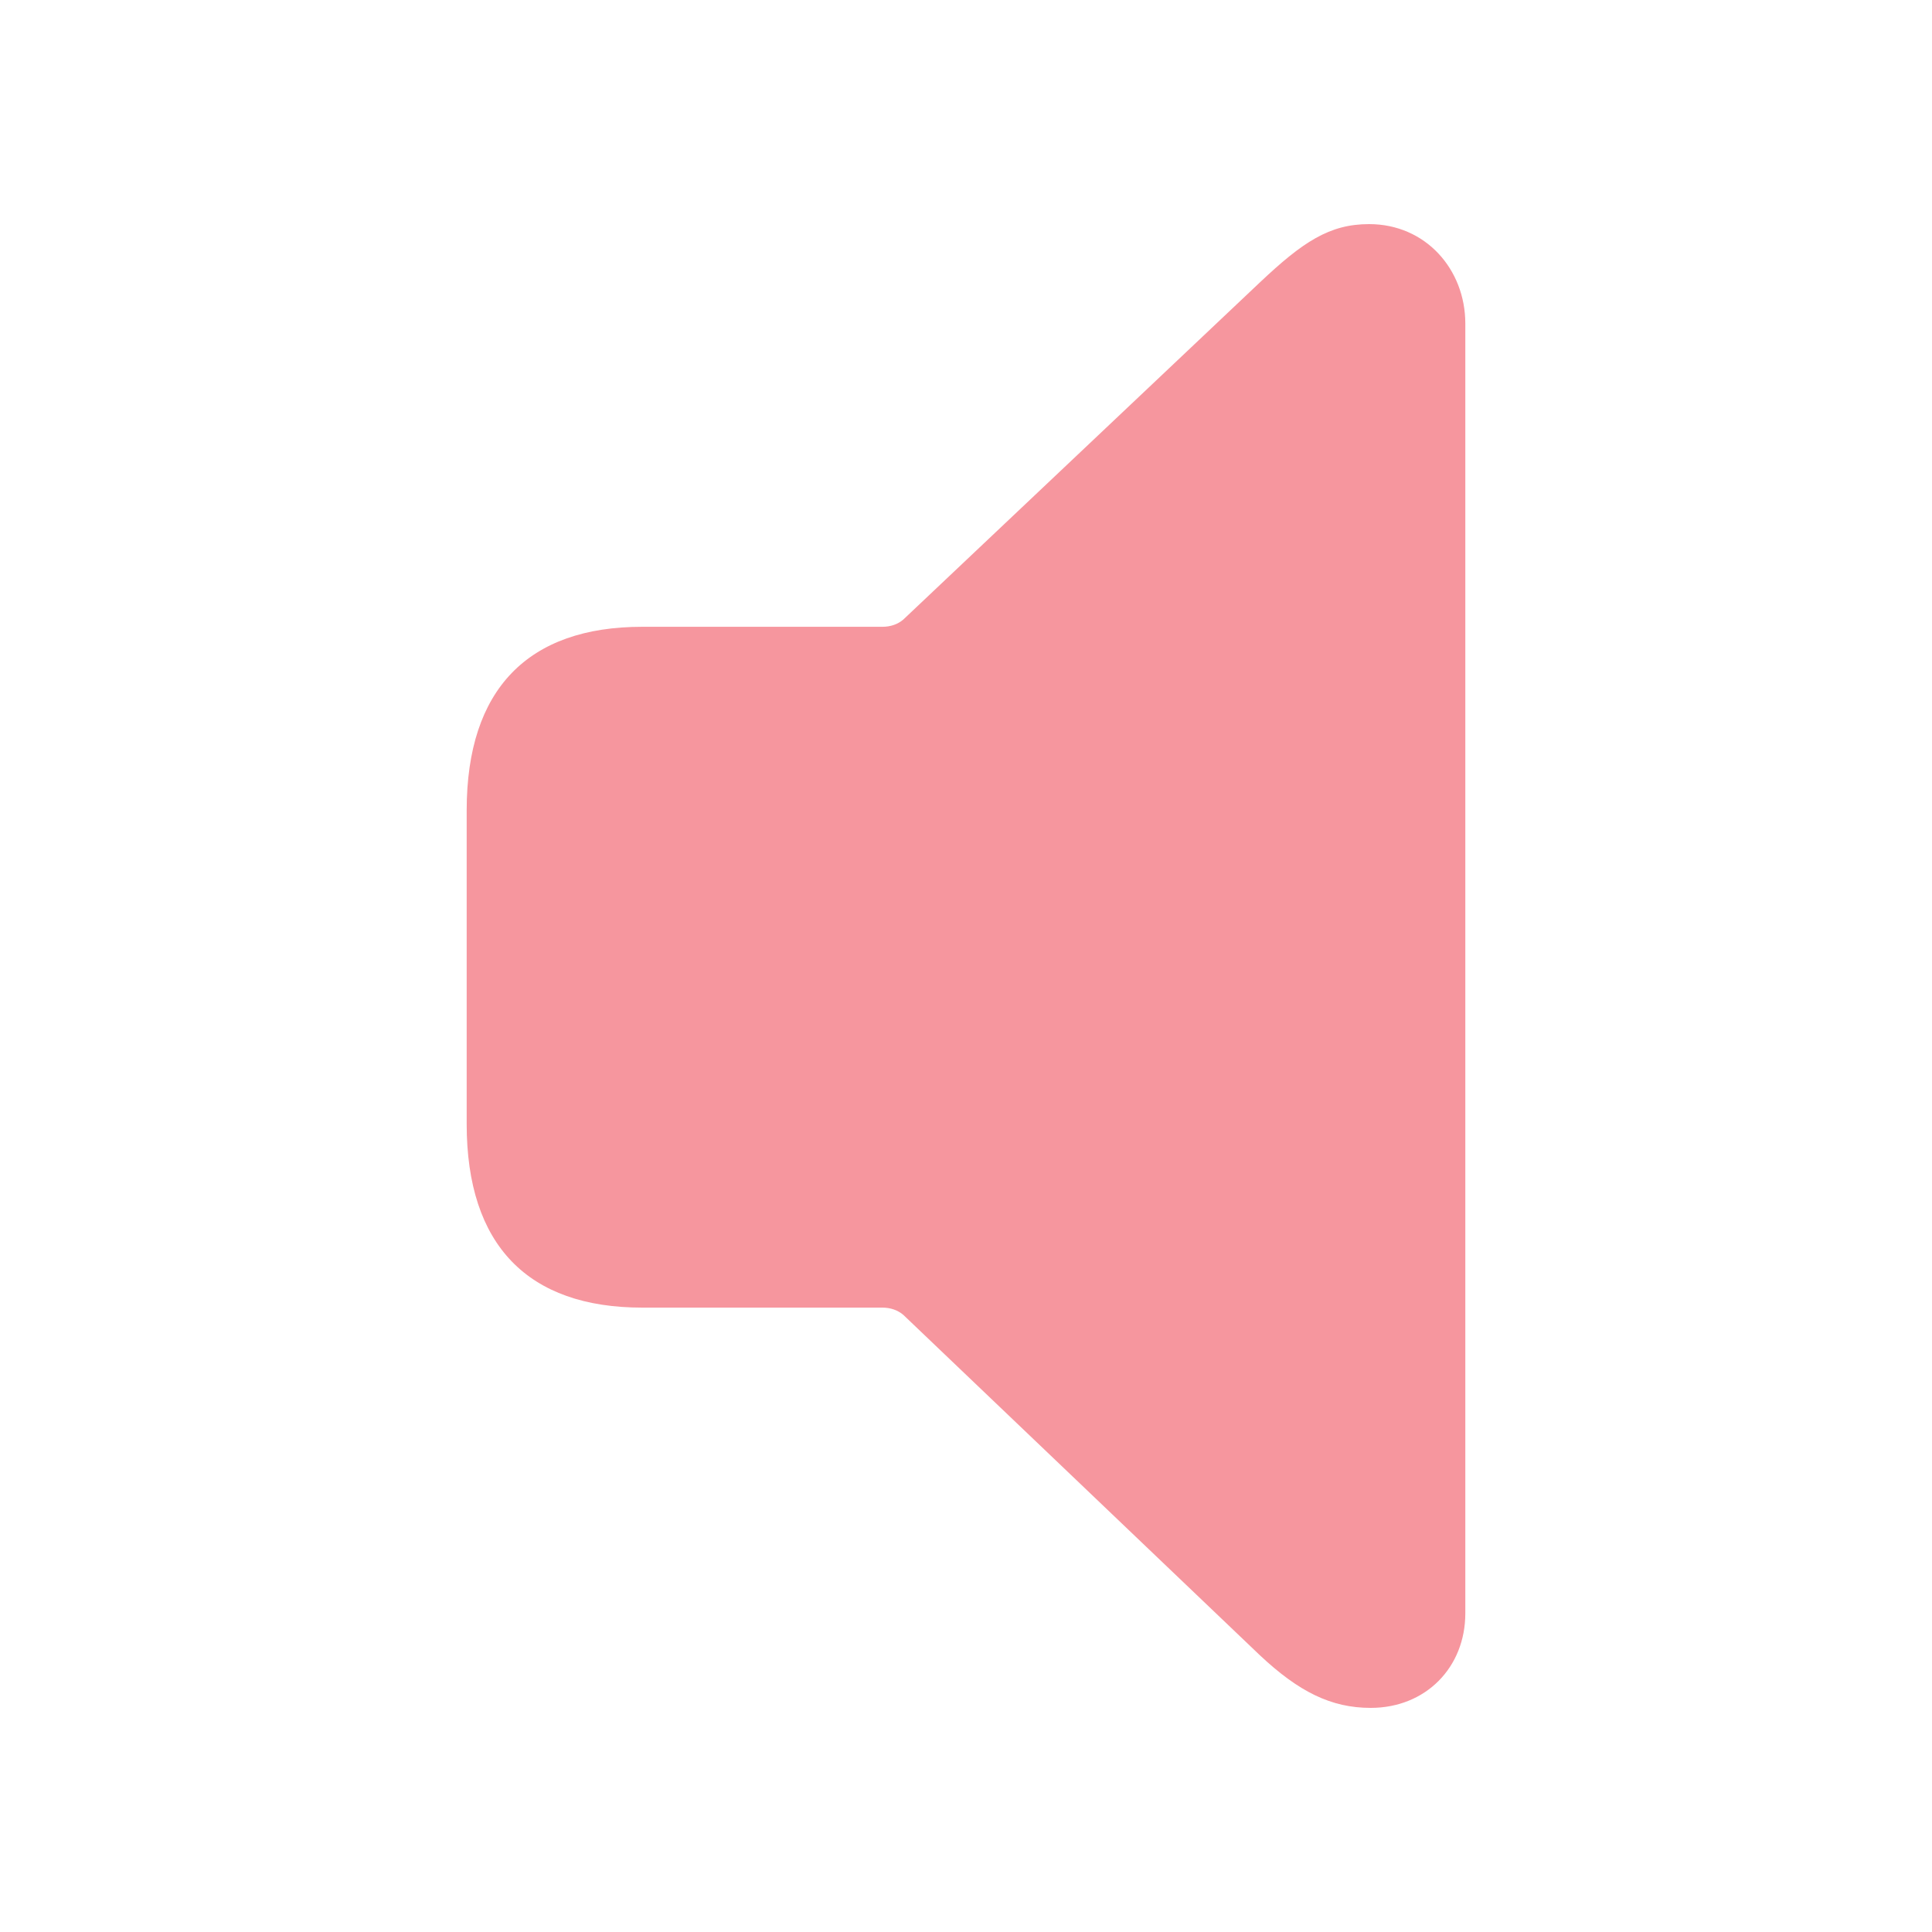
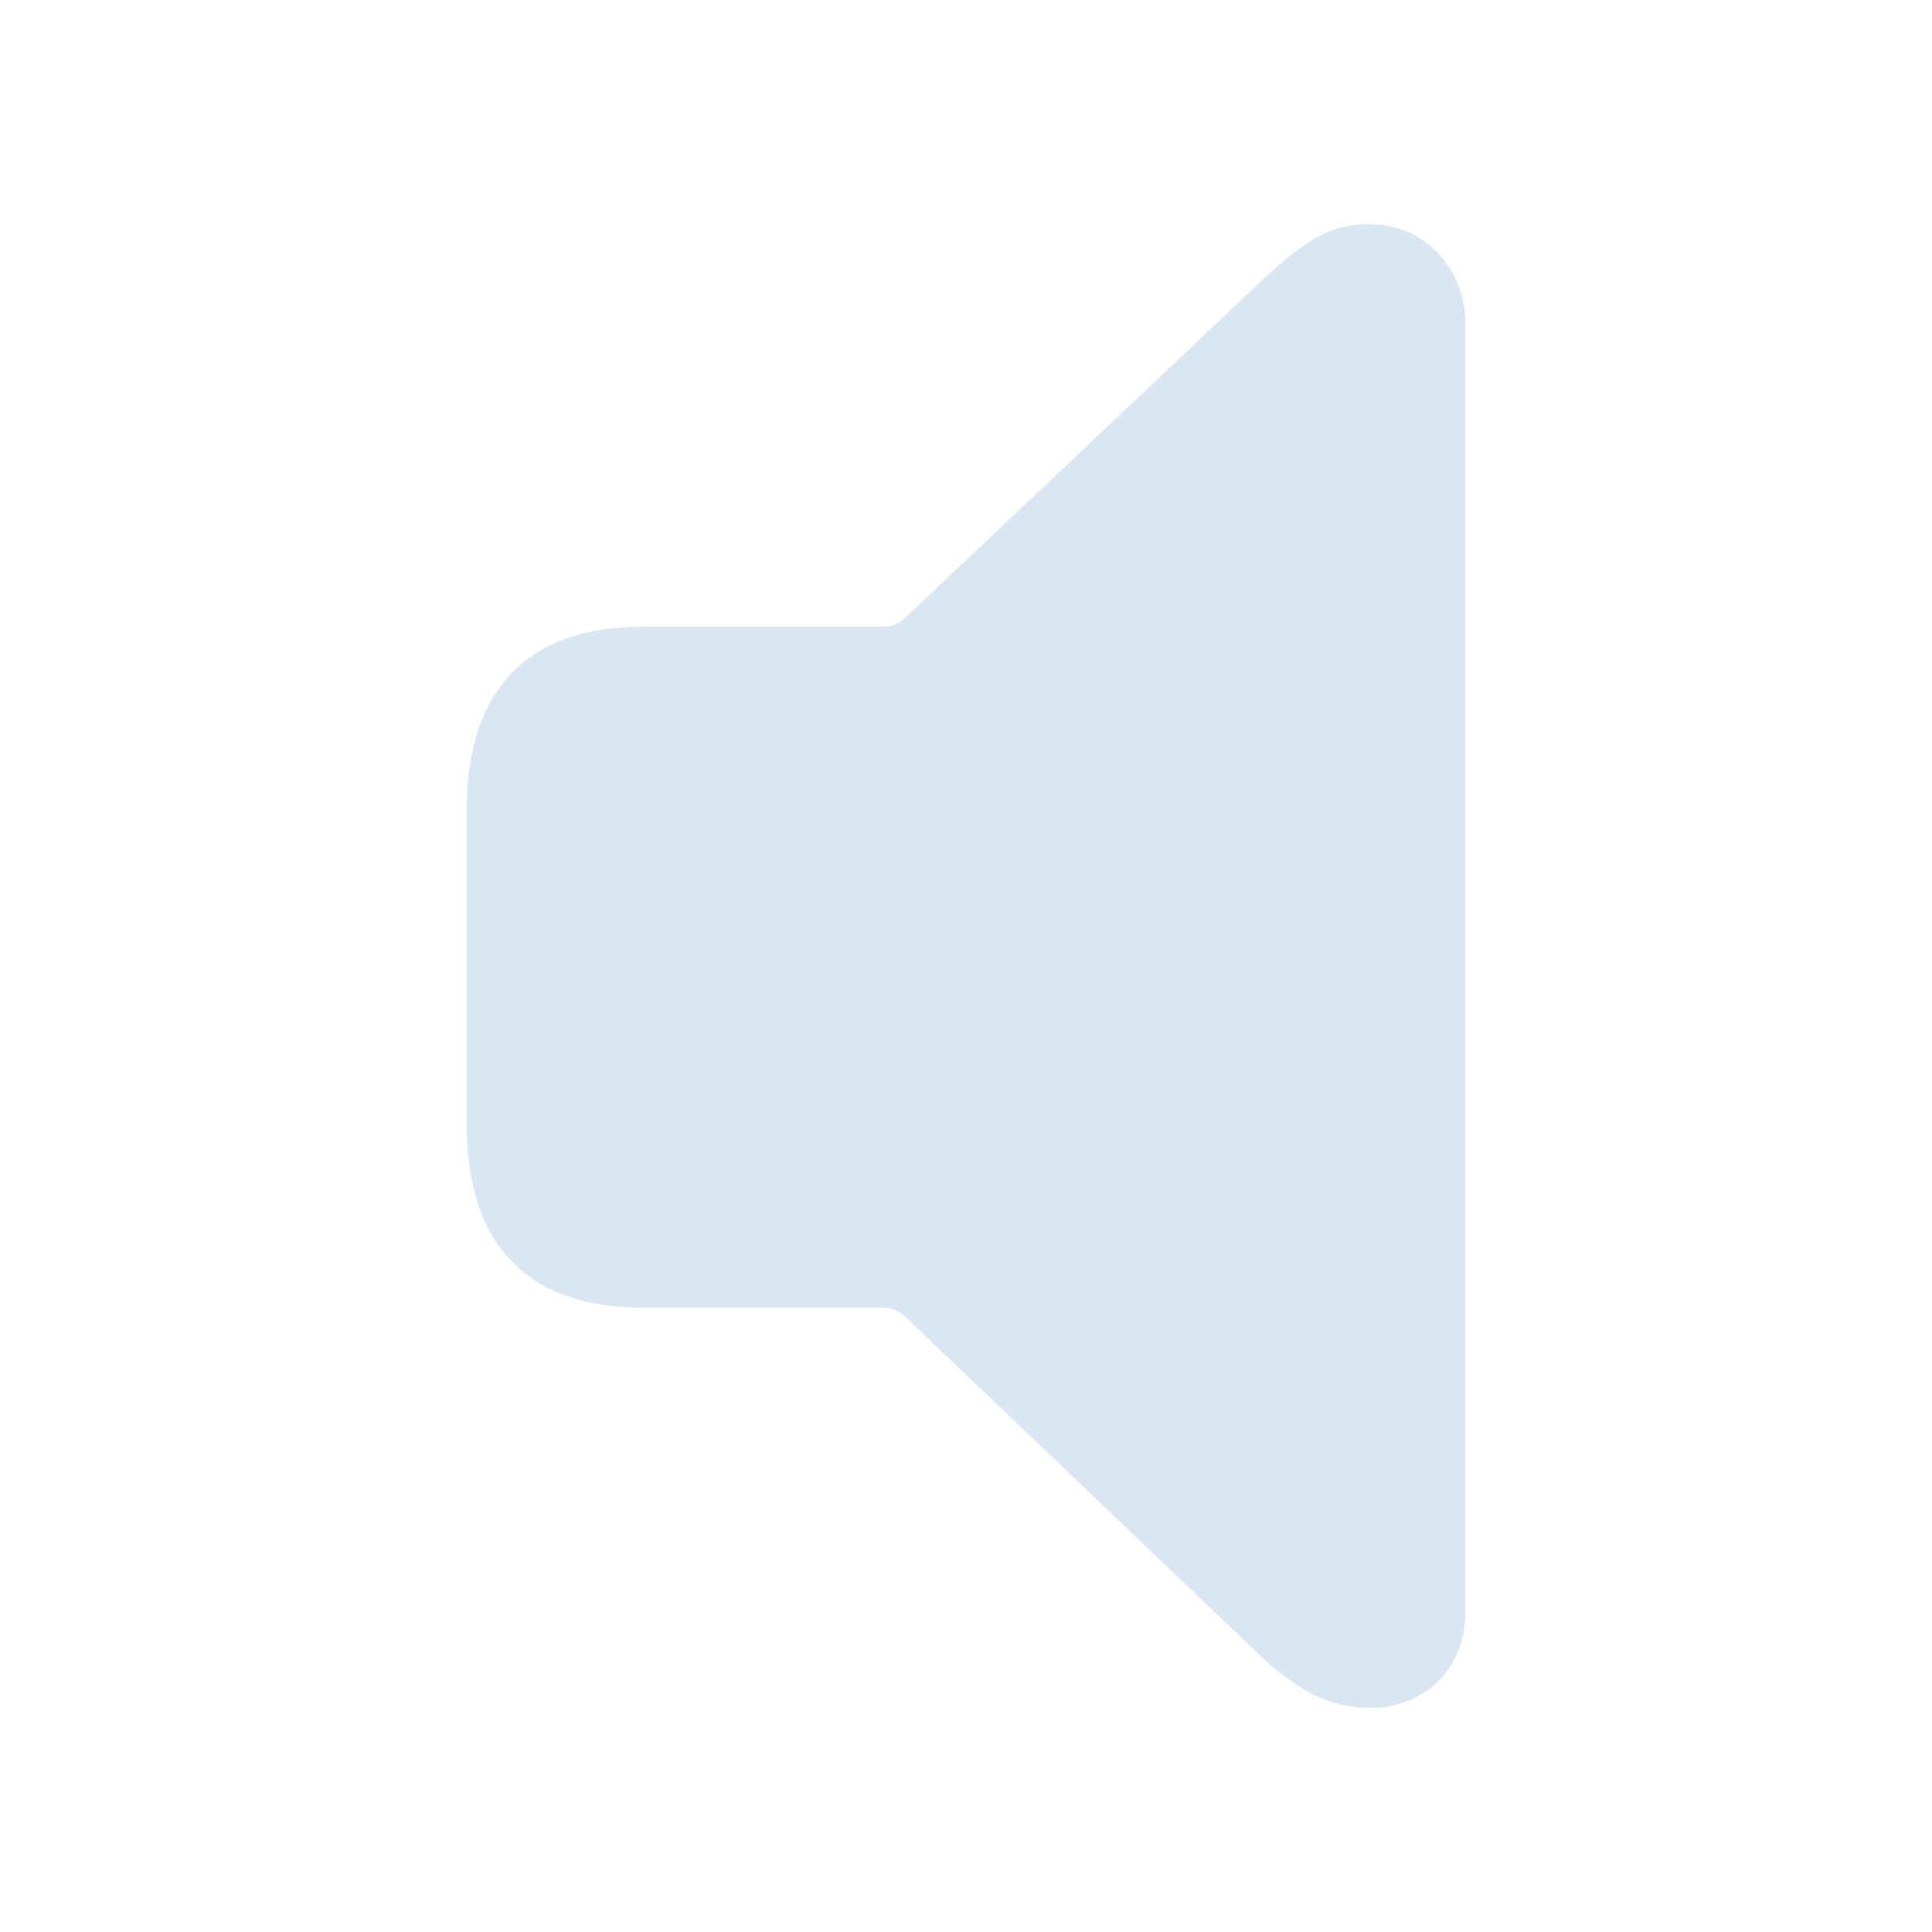
- <svg fill="#F6969E" width="120px" height="120px" viewBox="0 0 56 56">
+ <svg fill="#DAE6F2" width="120px" height="120px" viewBox="0 0 56 56">
  <path d="M 39.73 49.504 C 41.324 49.504 42.473 48.332 42.473 46.762 L 42.473 9.379 C 42.473 7.809 41.324 6.496 39.684 6.496 C 38.535 6.496 37.762 7.012 36.52 8.184 L 26.184 17.957 C 26.02 18.098 25.809 18.168 25.574 18.168 L 18.613 18.168 C 15.309 18.168 13.527 19.973 13.527 23.488 L 13.527 32.582 C 13.527 36.098 15.309 37.902 18.613 37.902 L 25.574 37.902 C 25.809 37.902 26.02 37.973 26.184 38.113 L 36.52 47.98 C 37.645 49.035 38.582 49.504 39.73 49.504 Z" />
</svg>
